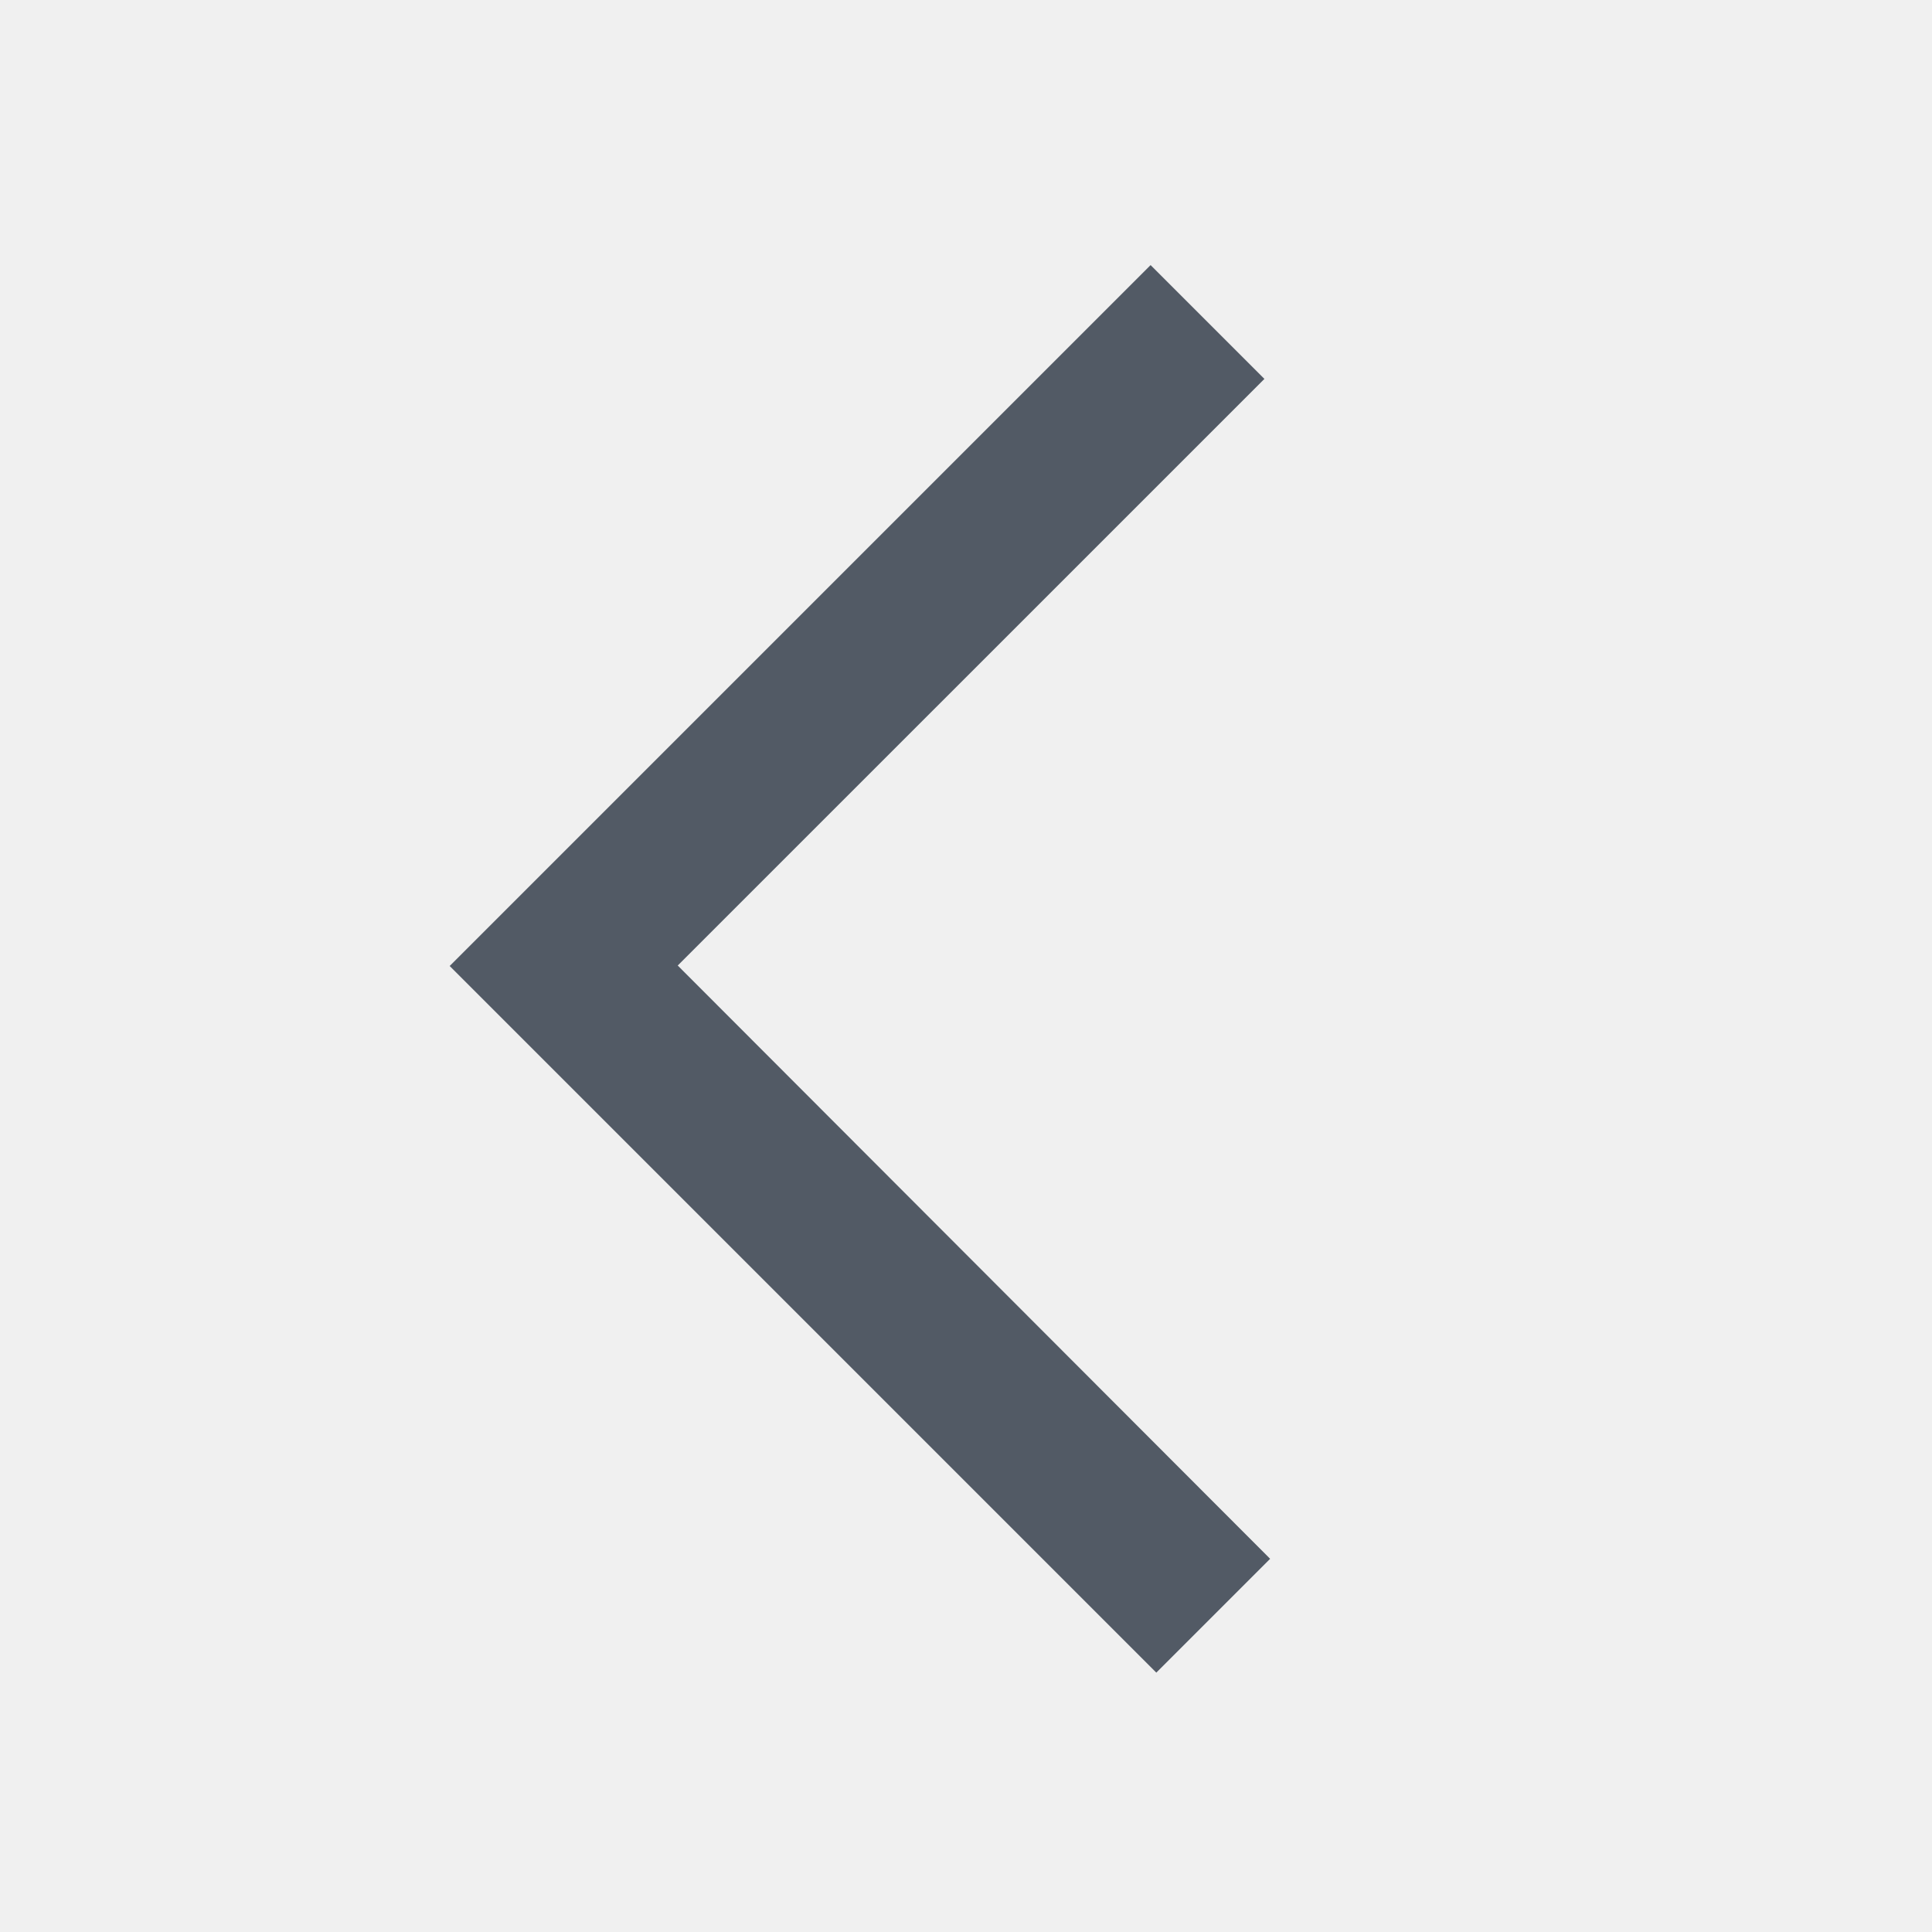
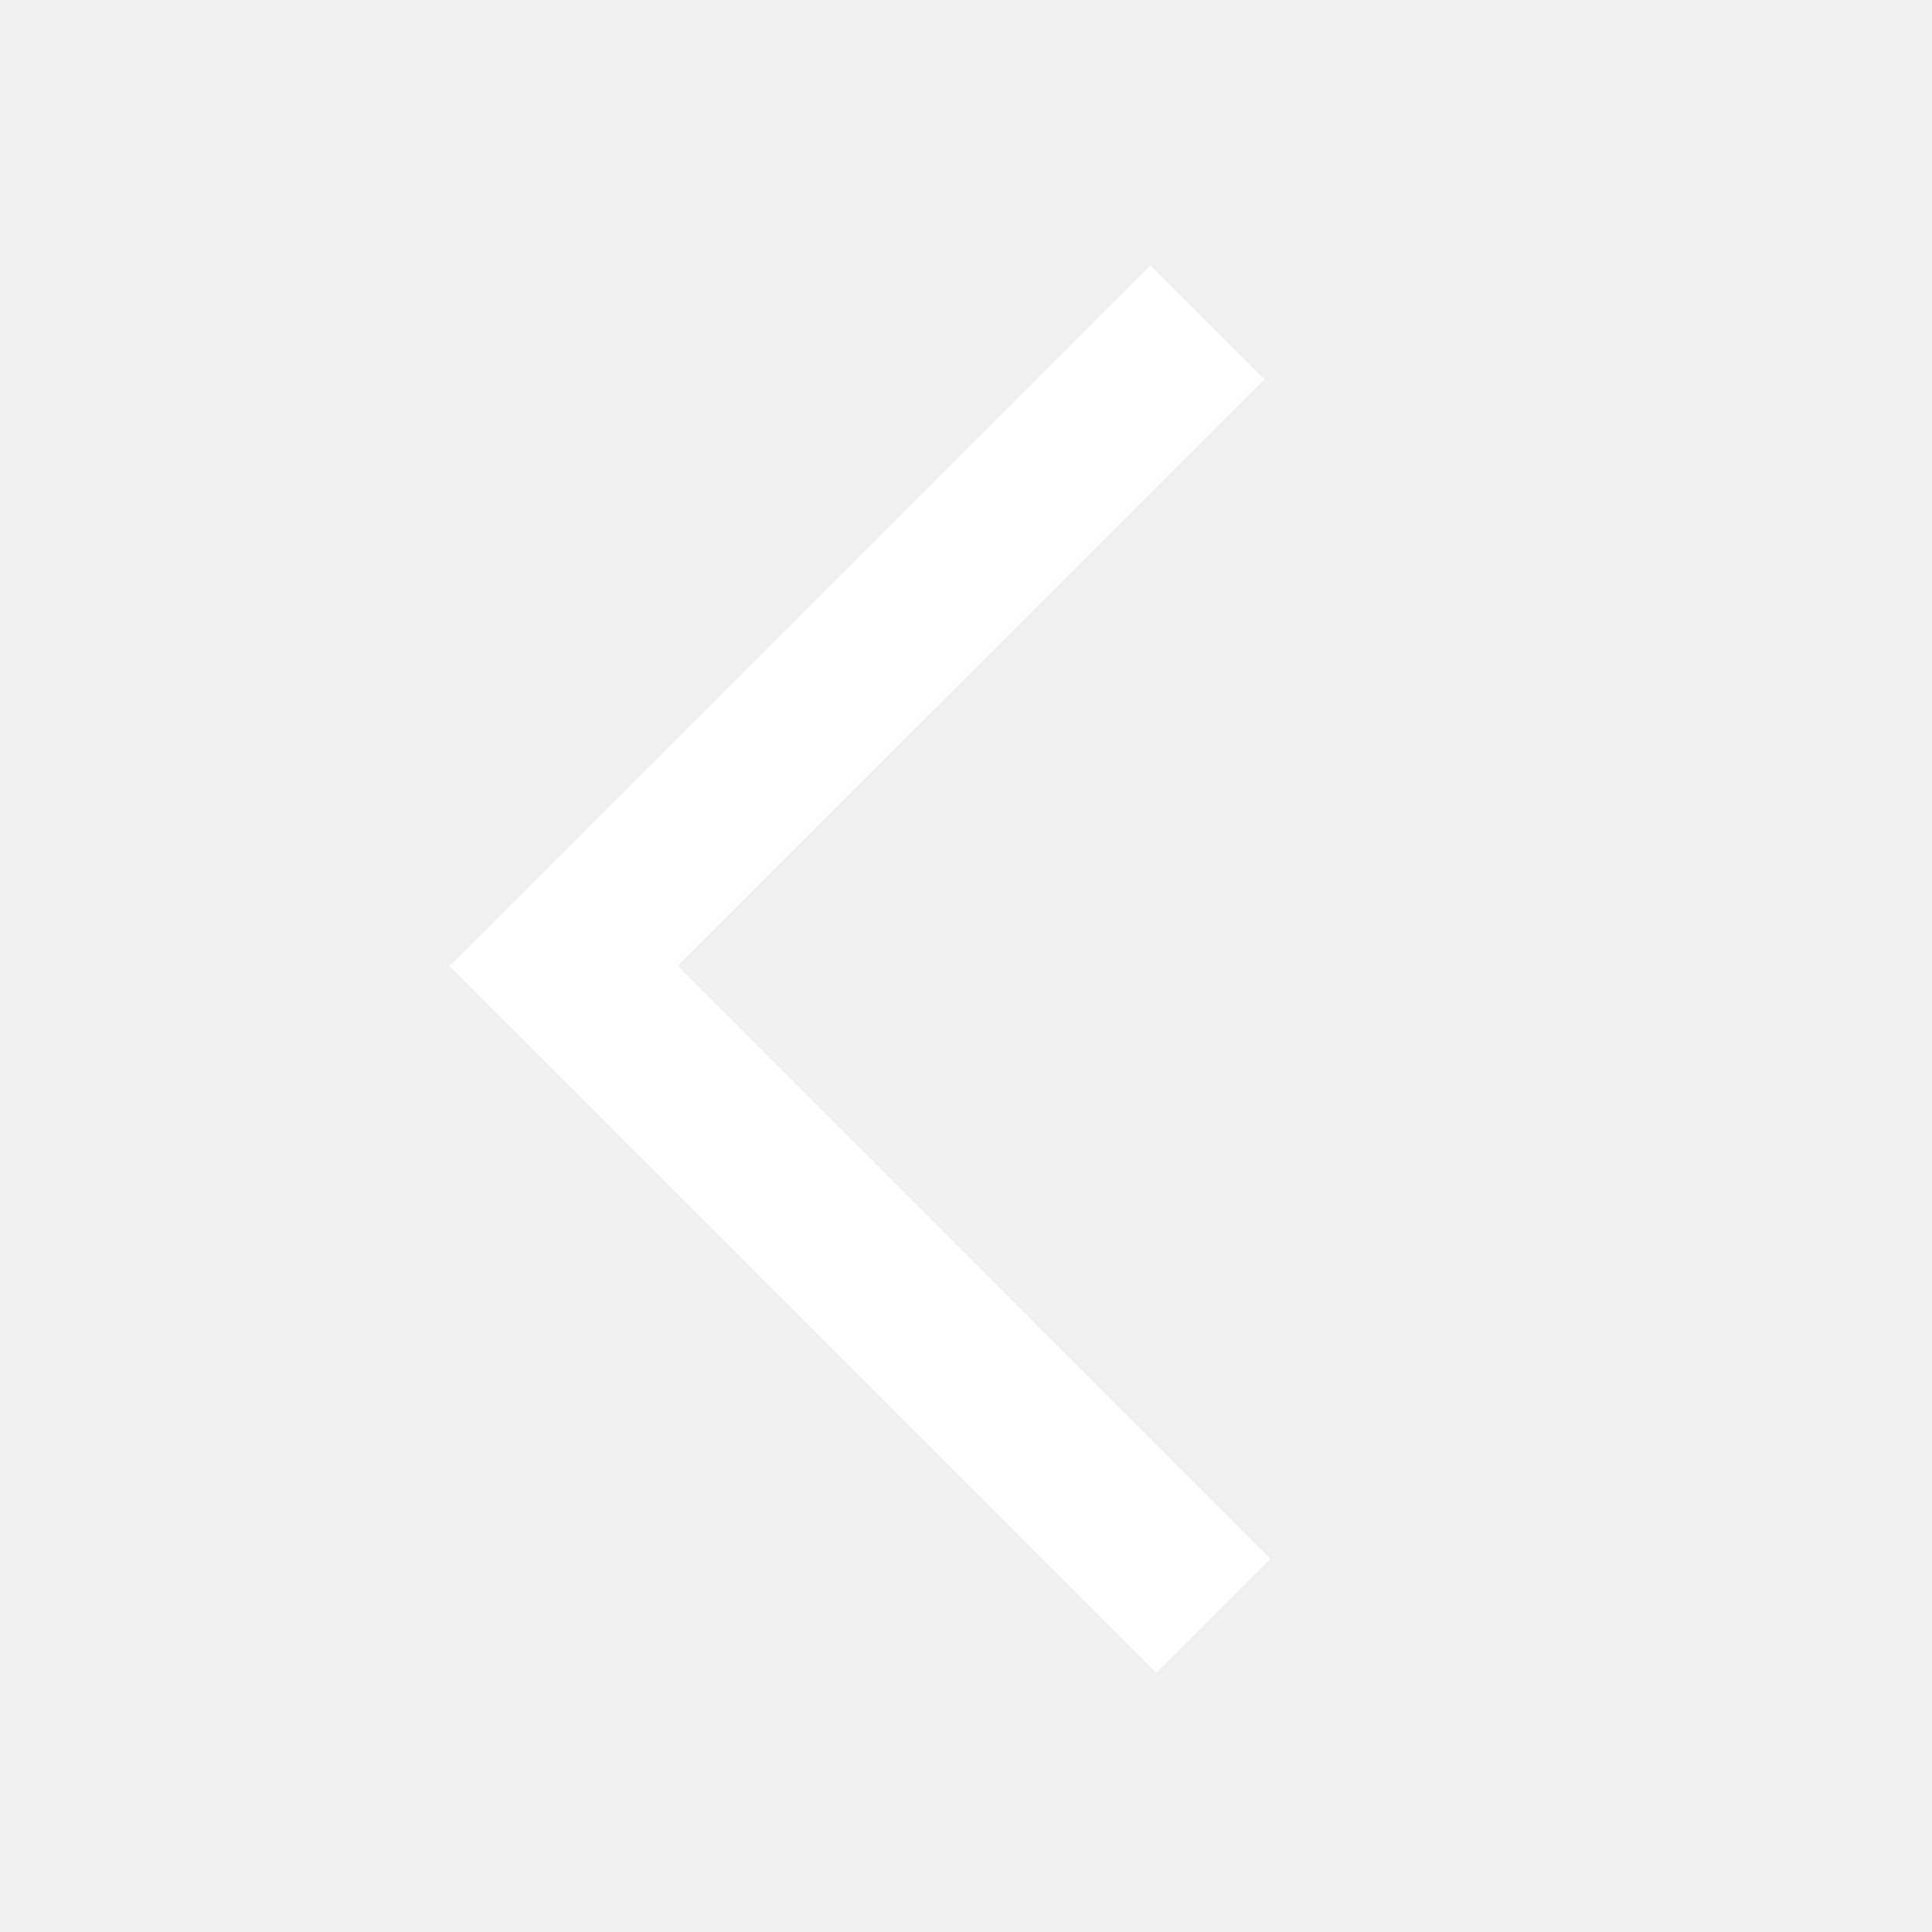
<svg xmlns="http://www.w3.org/2000/svg" t="1605879010875" class="icon" viewBox="0 0 1024 1024" version="1.1" p-id="2754" width="200" height="200">
  <defs>
    <style type="text/css" />
  </defs>
-   <path d="M238.336 512l374.528 374.528 60.331-60.331-313.984-314.453 310.955-310.912-60.331-60.331z" fill="#525A65" p-id="2755" />
+   <path d="M238.336 512l374.528 374.528 60.331-60.331-313.984-314.453 310.955-310.912-60.331-60.331z" fill="#FFF" p-id="2755" />
</svg>
